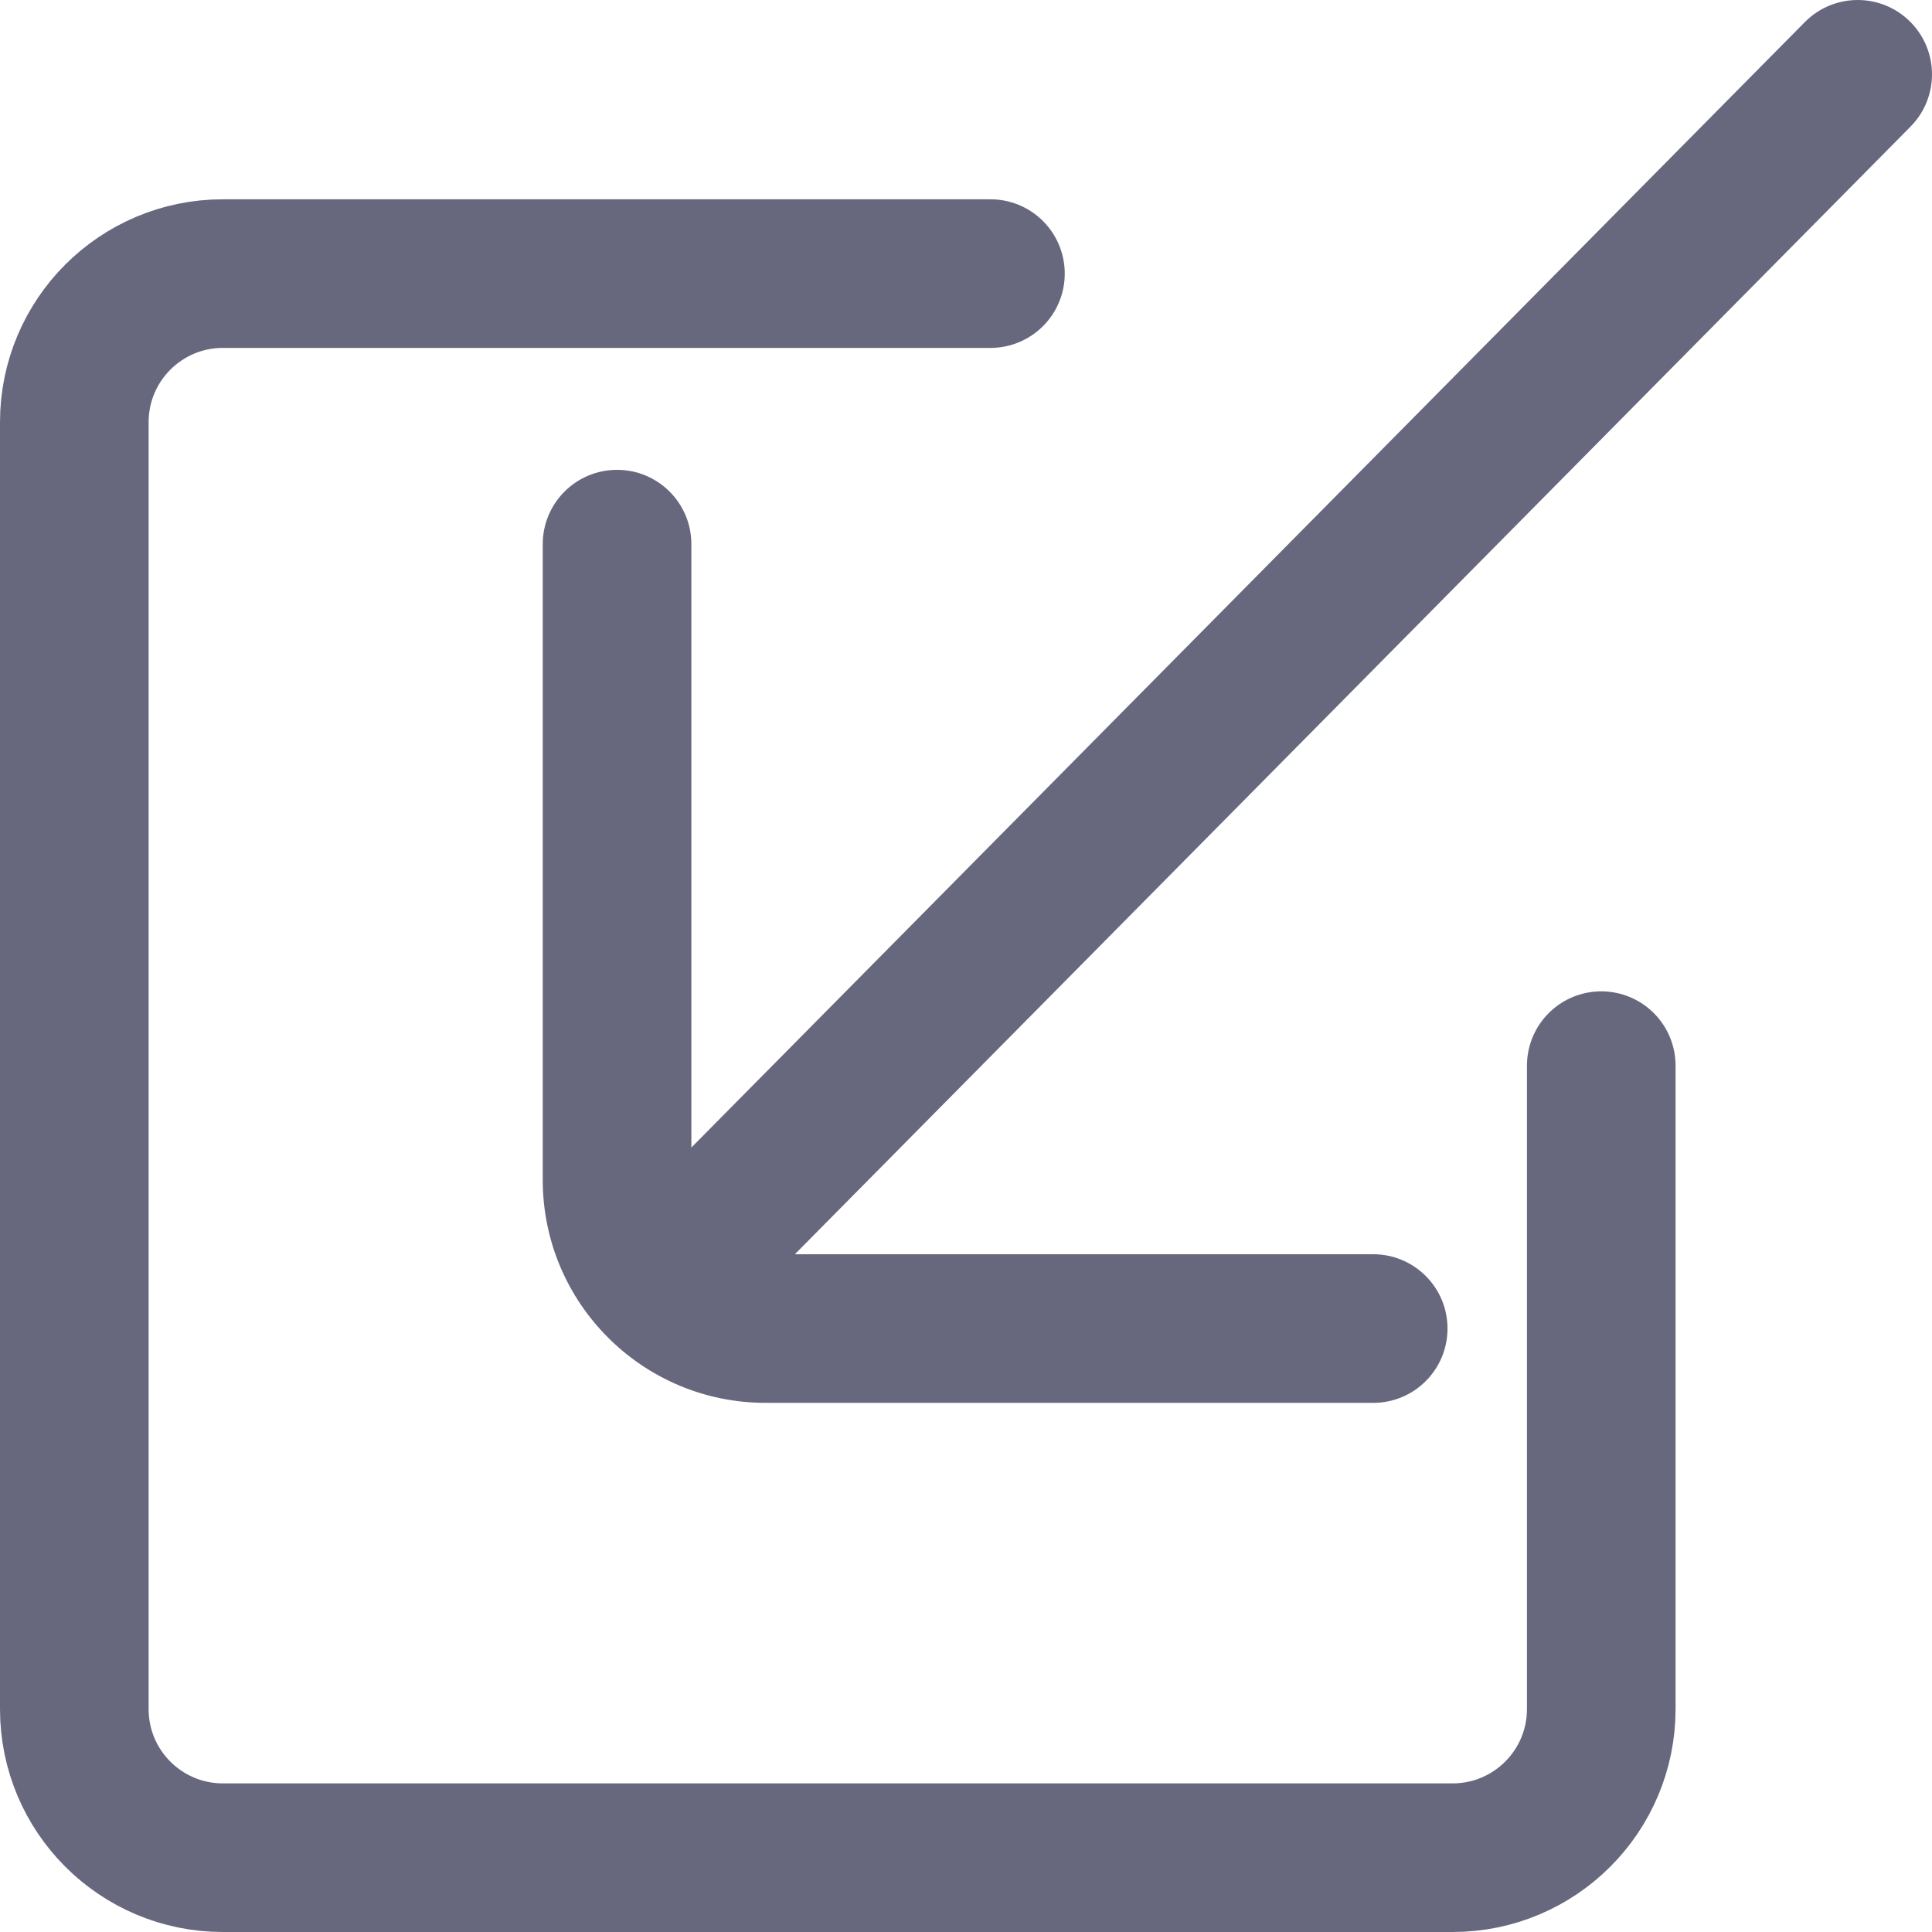
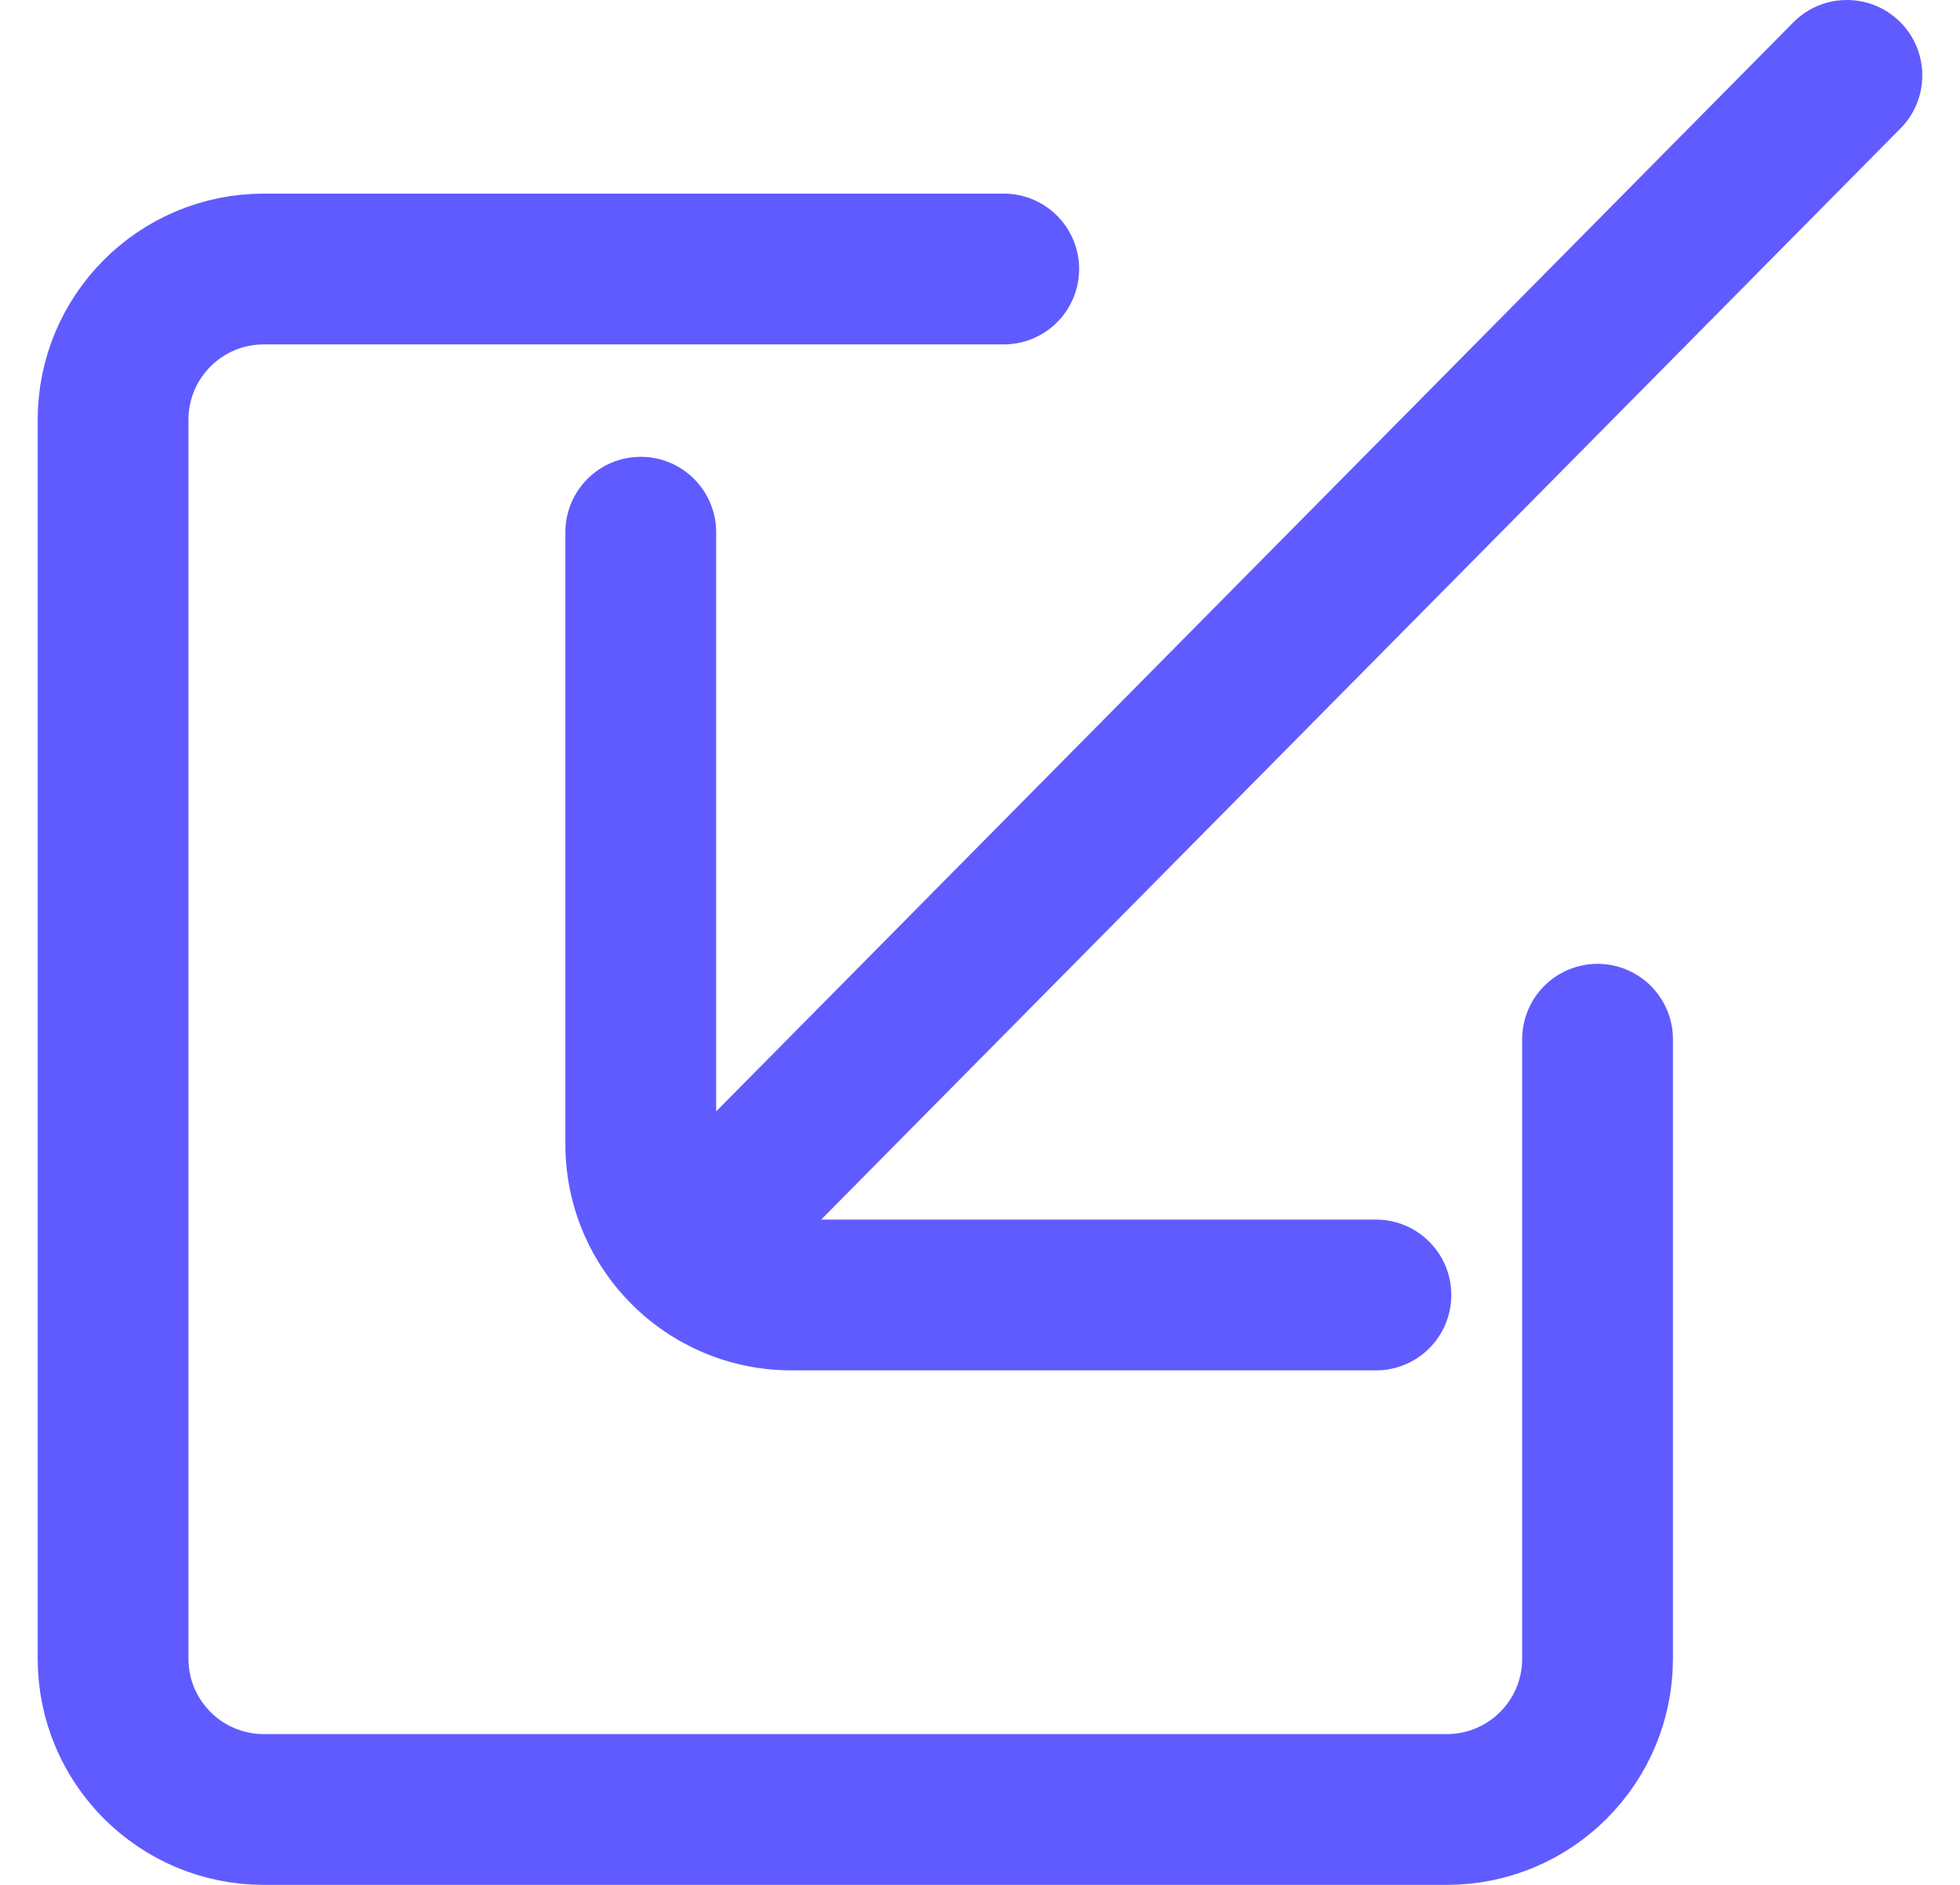
- <svg xmlns="http://www.w3.org/2000/svg" width="26" height="26" viewBox="0 0 26 26" fill="none">
-   <path d="M13.329 3.682H3C1.895 3.682 1 4.577 1 5.682V23C1 24.105 1.895 25 3 25H19.549C20.653 25 21.549 24.105 21.549 23V14.341" stroke="#030229" stroke-opacity="0.6" stroke-width="2" stroke-linecap="round" />
-   <path fill-rule="evenodd" clip-rule="evenodd" d="M18.48 18.879C19.033 18.879 19.48 18.431 19.48 17.879C19.48 17.327 19.033 16.879 18.48 16.879H10.697L25.711 1.704C26.099 1.311 26.096 0.678 25.703 0.289C25.311 -0.099 24.678 -0.096 24.289 0.297L9.304 15.443V12.601V7.323C9.304 6.77 8.856 6.323 8.304 6.323C7.752 6.323 7.304 6.77 7.304 7.323V12.601V15.879C7.304 17.536 8.647 18.879 10.304 18.879H18.48Z" fill="#030229" fill-opacity="0.6" />
+ <svg xmlns="http://www.w3.org/2000/svg" width="26" height="25" viewBox="0 0 26 25" fill="none">
+   <path d="M13.315 3.568H3.5C2.395 3.568 1.5 4.463 1.5 5.568V22C1.5 23.105 2.395 24 3.5 24H19.192C20.297 24 21.192 23.105 21.192 22V13.784" stroke="#605BFF" stroke-width="2" stroke-linecap="round" />
+   <path fill-rule="evenodd" clip-rule="evenodd" d="M18.252 18.176C18.804 18.176 19.252 17.729 19.252 17.176C19.252 16.624 18.804 16.176 18.252 16.176H10.893L25.211 1.703C25.599 1.311 25.596 0.678 25.203 0.289C24.811 -0.099 24.177 -0.096 23.789 0.297L9.5 14.741V12.118V7.059C9.5 6.507 9.052 6.059 8.5 6.059C7.947 6.059 7.5 6.507 7.5 7.059V12.118V15.176C7.5 16.833 8.843 18.176 10.5 18.176H18.252Z" fill="#605BFF" />
</svg>
